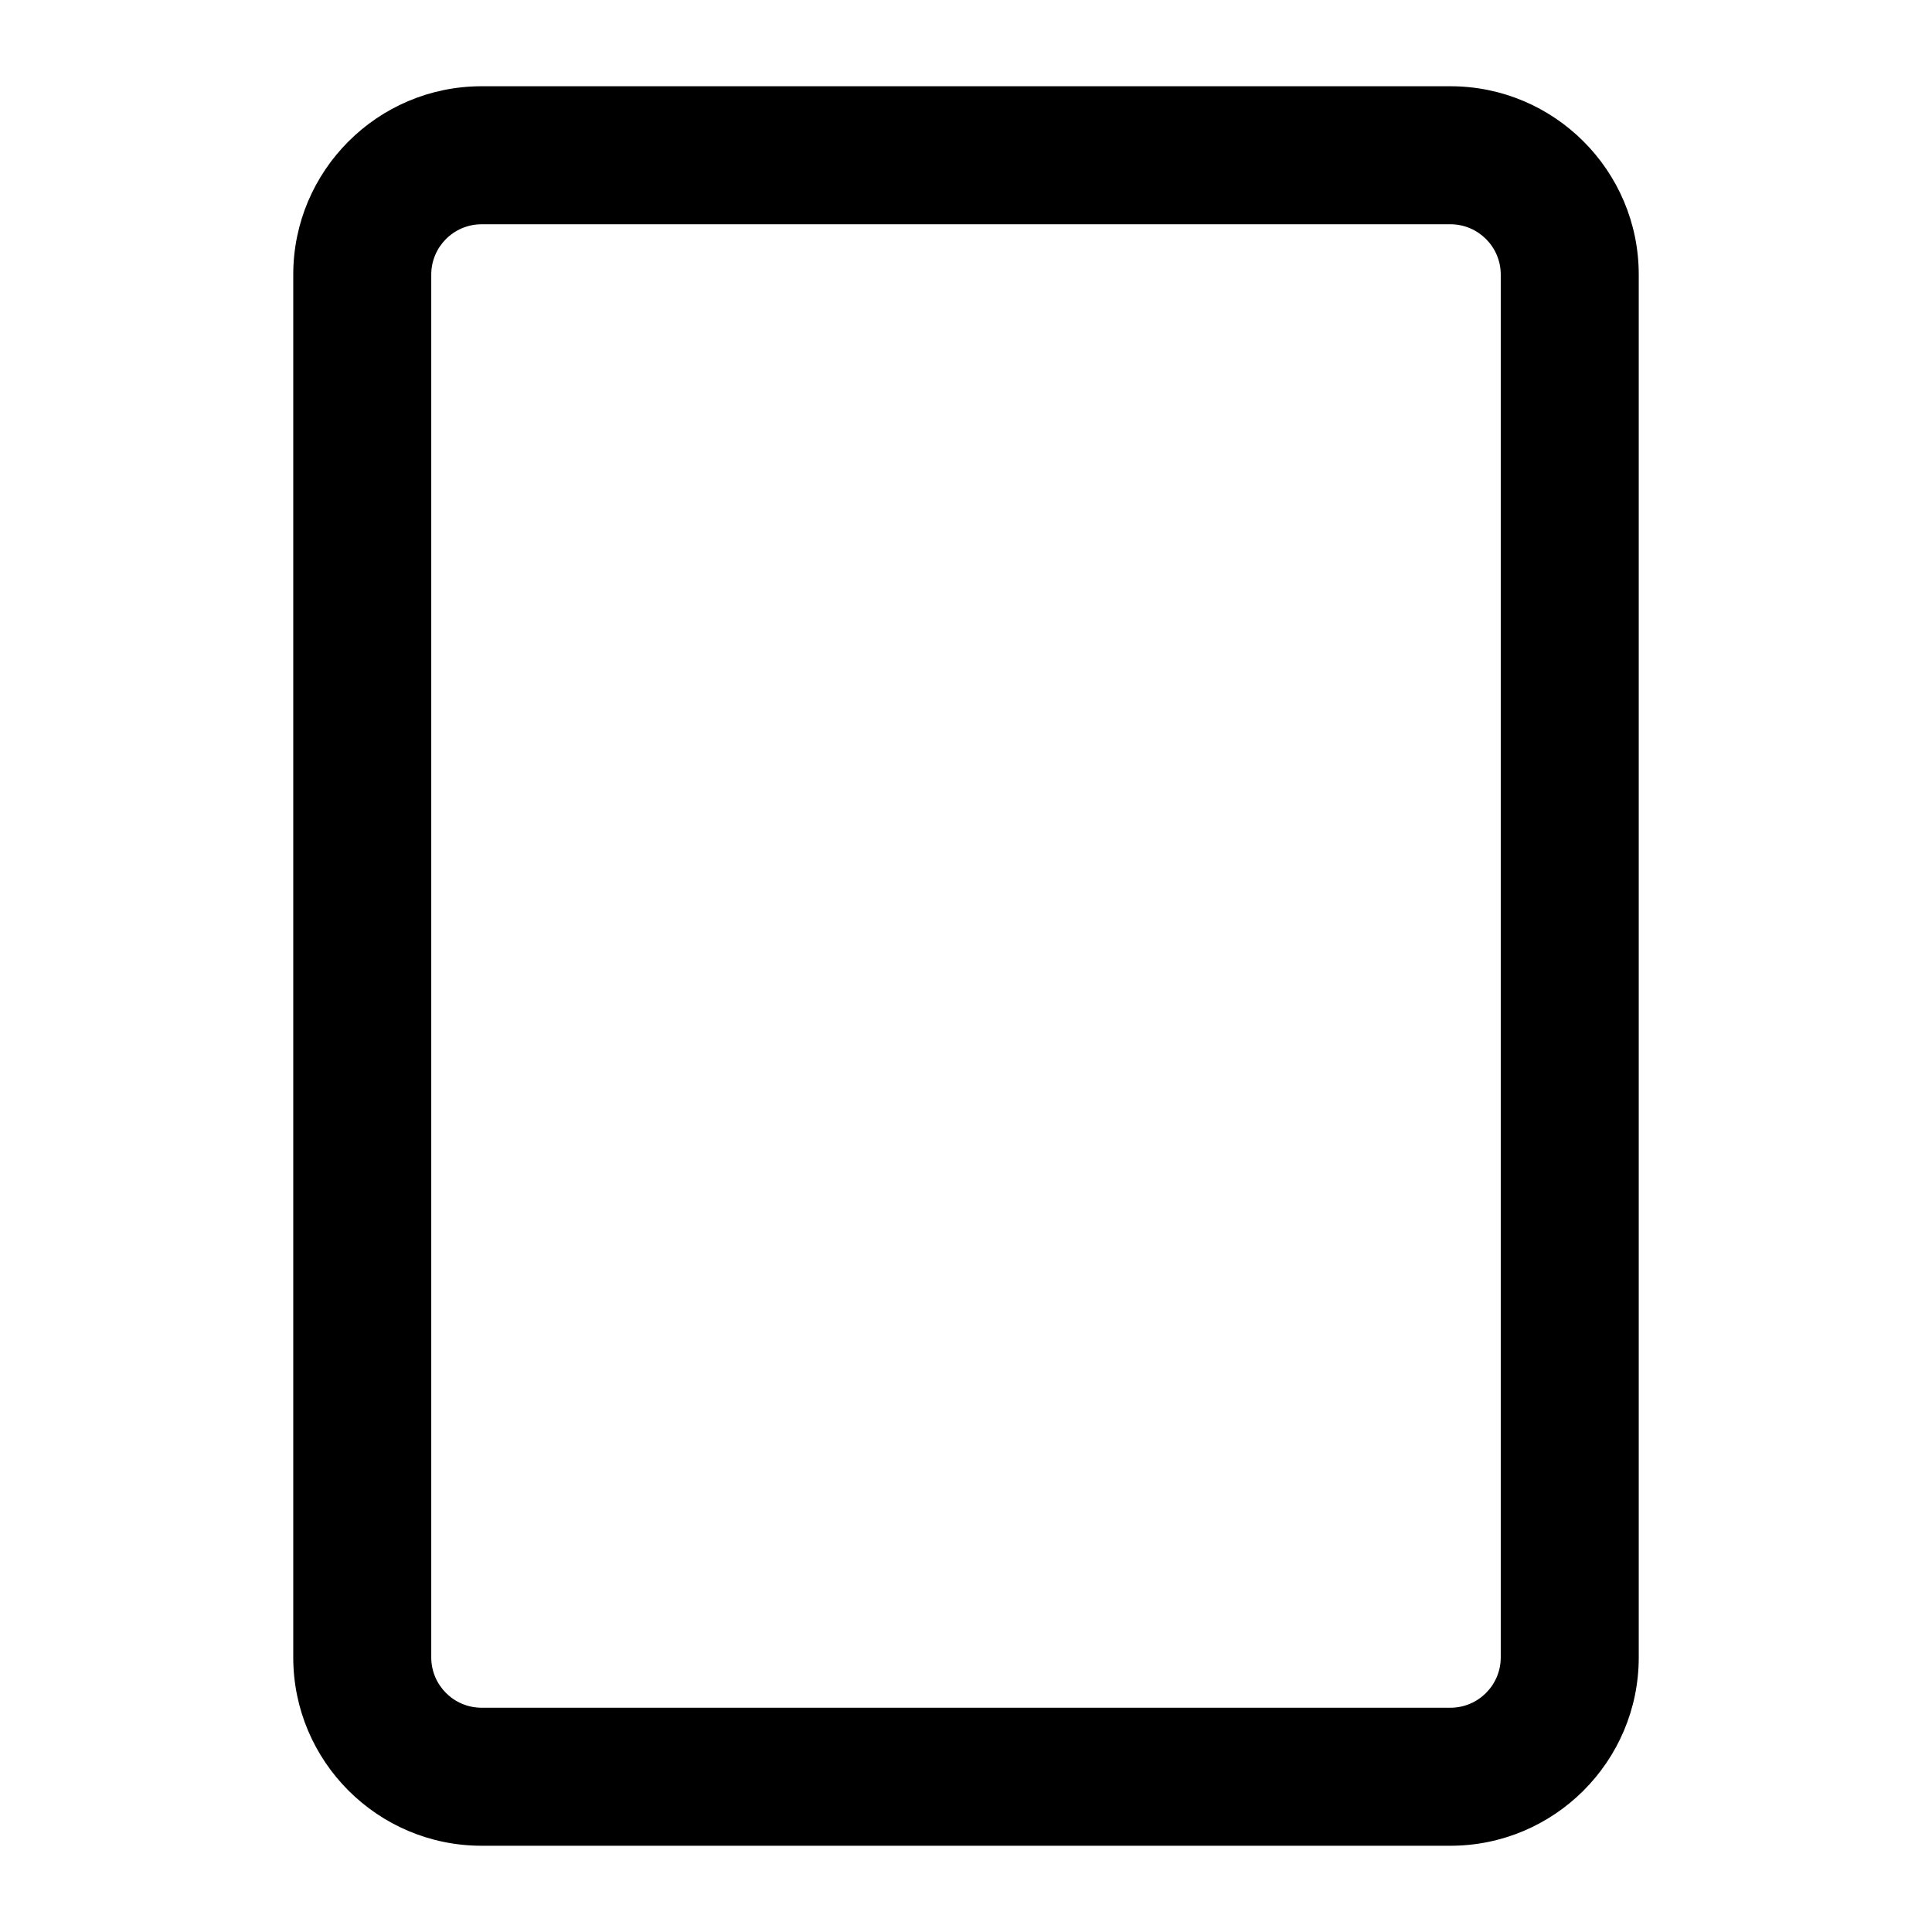
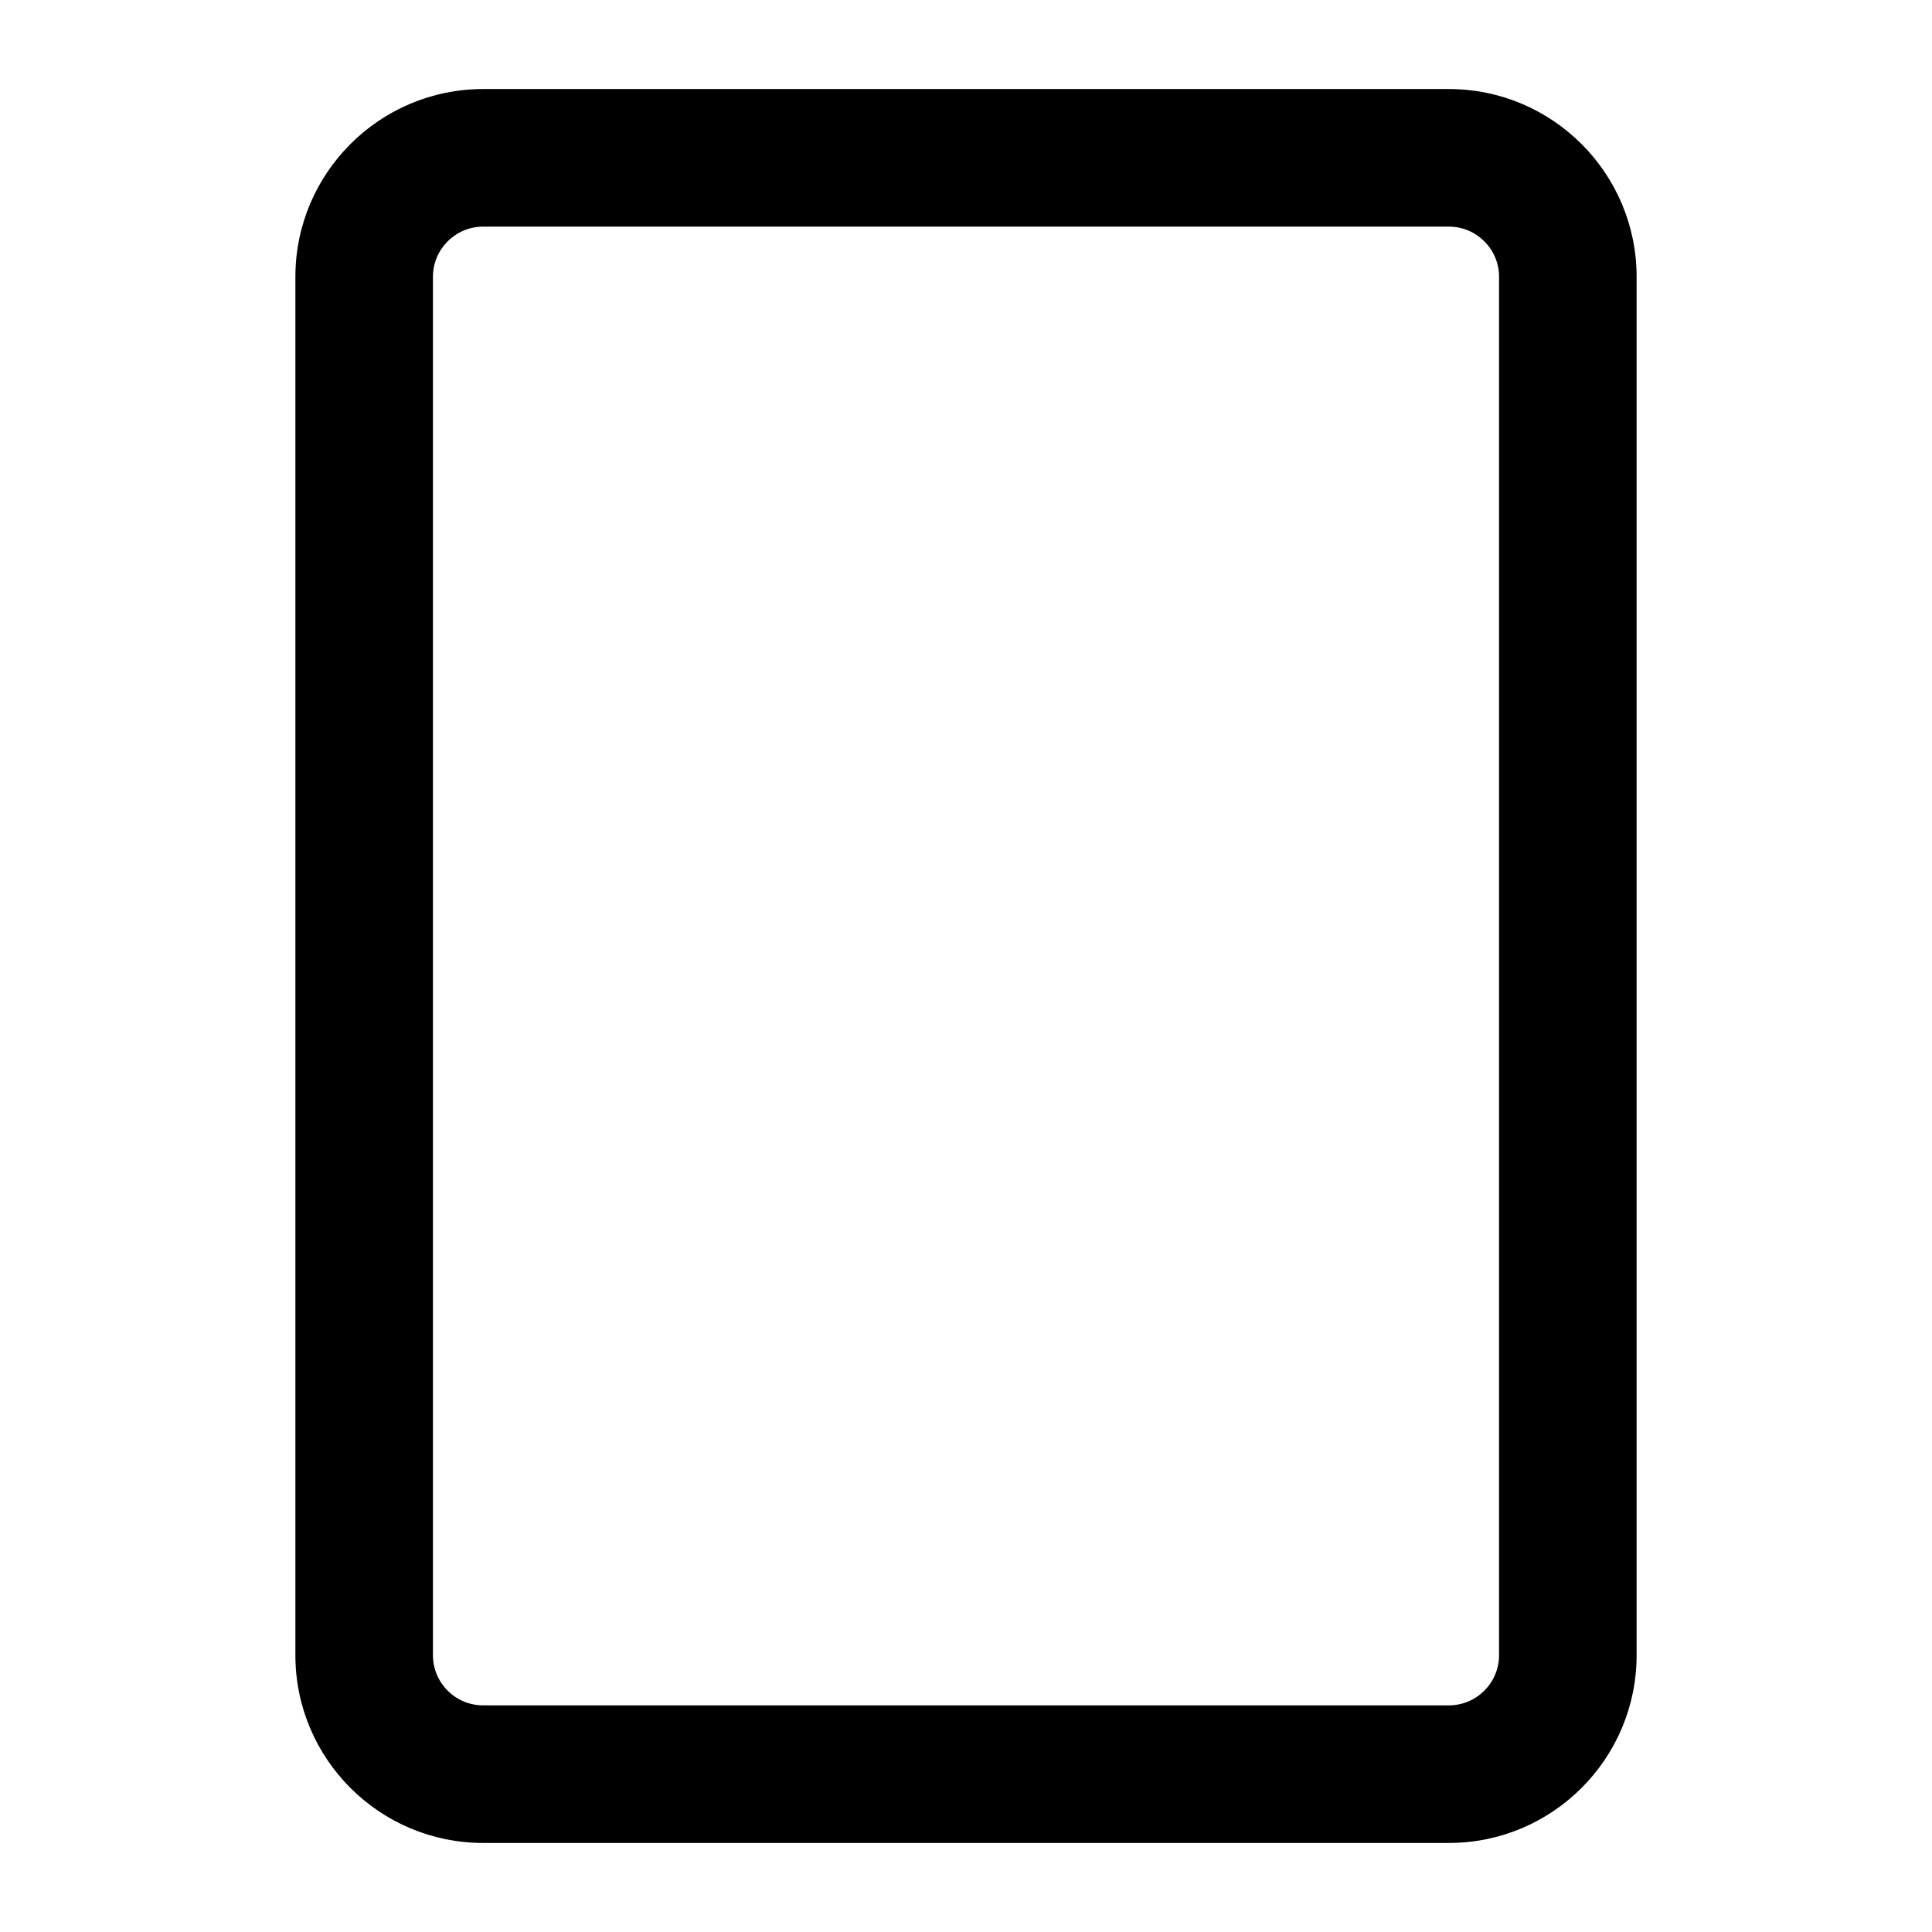
- <svg xmlns="http://www.w3.org/2000/svg" width="100%" height="100%" viewBox="0 0 56 56" version="1.1">
-   <g transform="matrix(1,0,0,1.02,-1.5,0.46)">
-     <path d="M49,7.353C49,4.399 46.553,2 43.54,2L15.46,2C12.447,2 10,4.399 10,7.353L10,46.647C10,49.601 12.447,52 15.46,52L43.54,52C46.553,52 49,49.601 49,46.647L49,7.353ZM45,7.353L45,46.647C45,47.437 44.346,48.078 43.54,48.078L15.46,48.078C14.654,48.078 14,47.437 14,46.647C14,46.647 14,7.353 14,7.353C14,6.563 14.654,5.922 15.46,5.922L43.54,5.922C44.346,5.922 45,6.563 45,7.353Z" />
-   </g>
+ <svg xmlns="http://www.w3.org/2000/svg" width="56" height="56" viewBox="0 0 56 56" fill="none">
+   <path fill-rule="evenodd" d="M47.438 8.024C47.438 5.02 44.999 2.581 41.995 2.581H14.005C11.001 2.581 8.562 5.02 8.562 8.024V47.976C8.562 50.98 11.001 53.419 14.005 53.419H41.995C44.999 53.419 47.438 50.98 47.438 47.976V8.024ZM43.451 8.024V47.976C43.451 48.779 42.799 49.431 41.995 49.431H14.005C13.201 49.431 12.549 48.779 12.549 47.976V8.024C12.549 7.221 13.201 6.569 14.005 6.569H41.995C42.799 6.569 43.451 7.221 43.451 8.024Z" fill="black" />
</svg>
